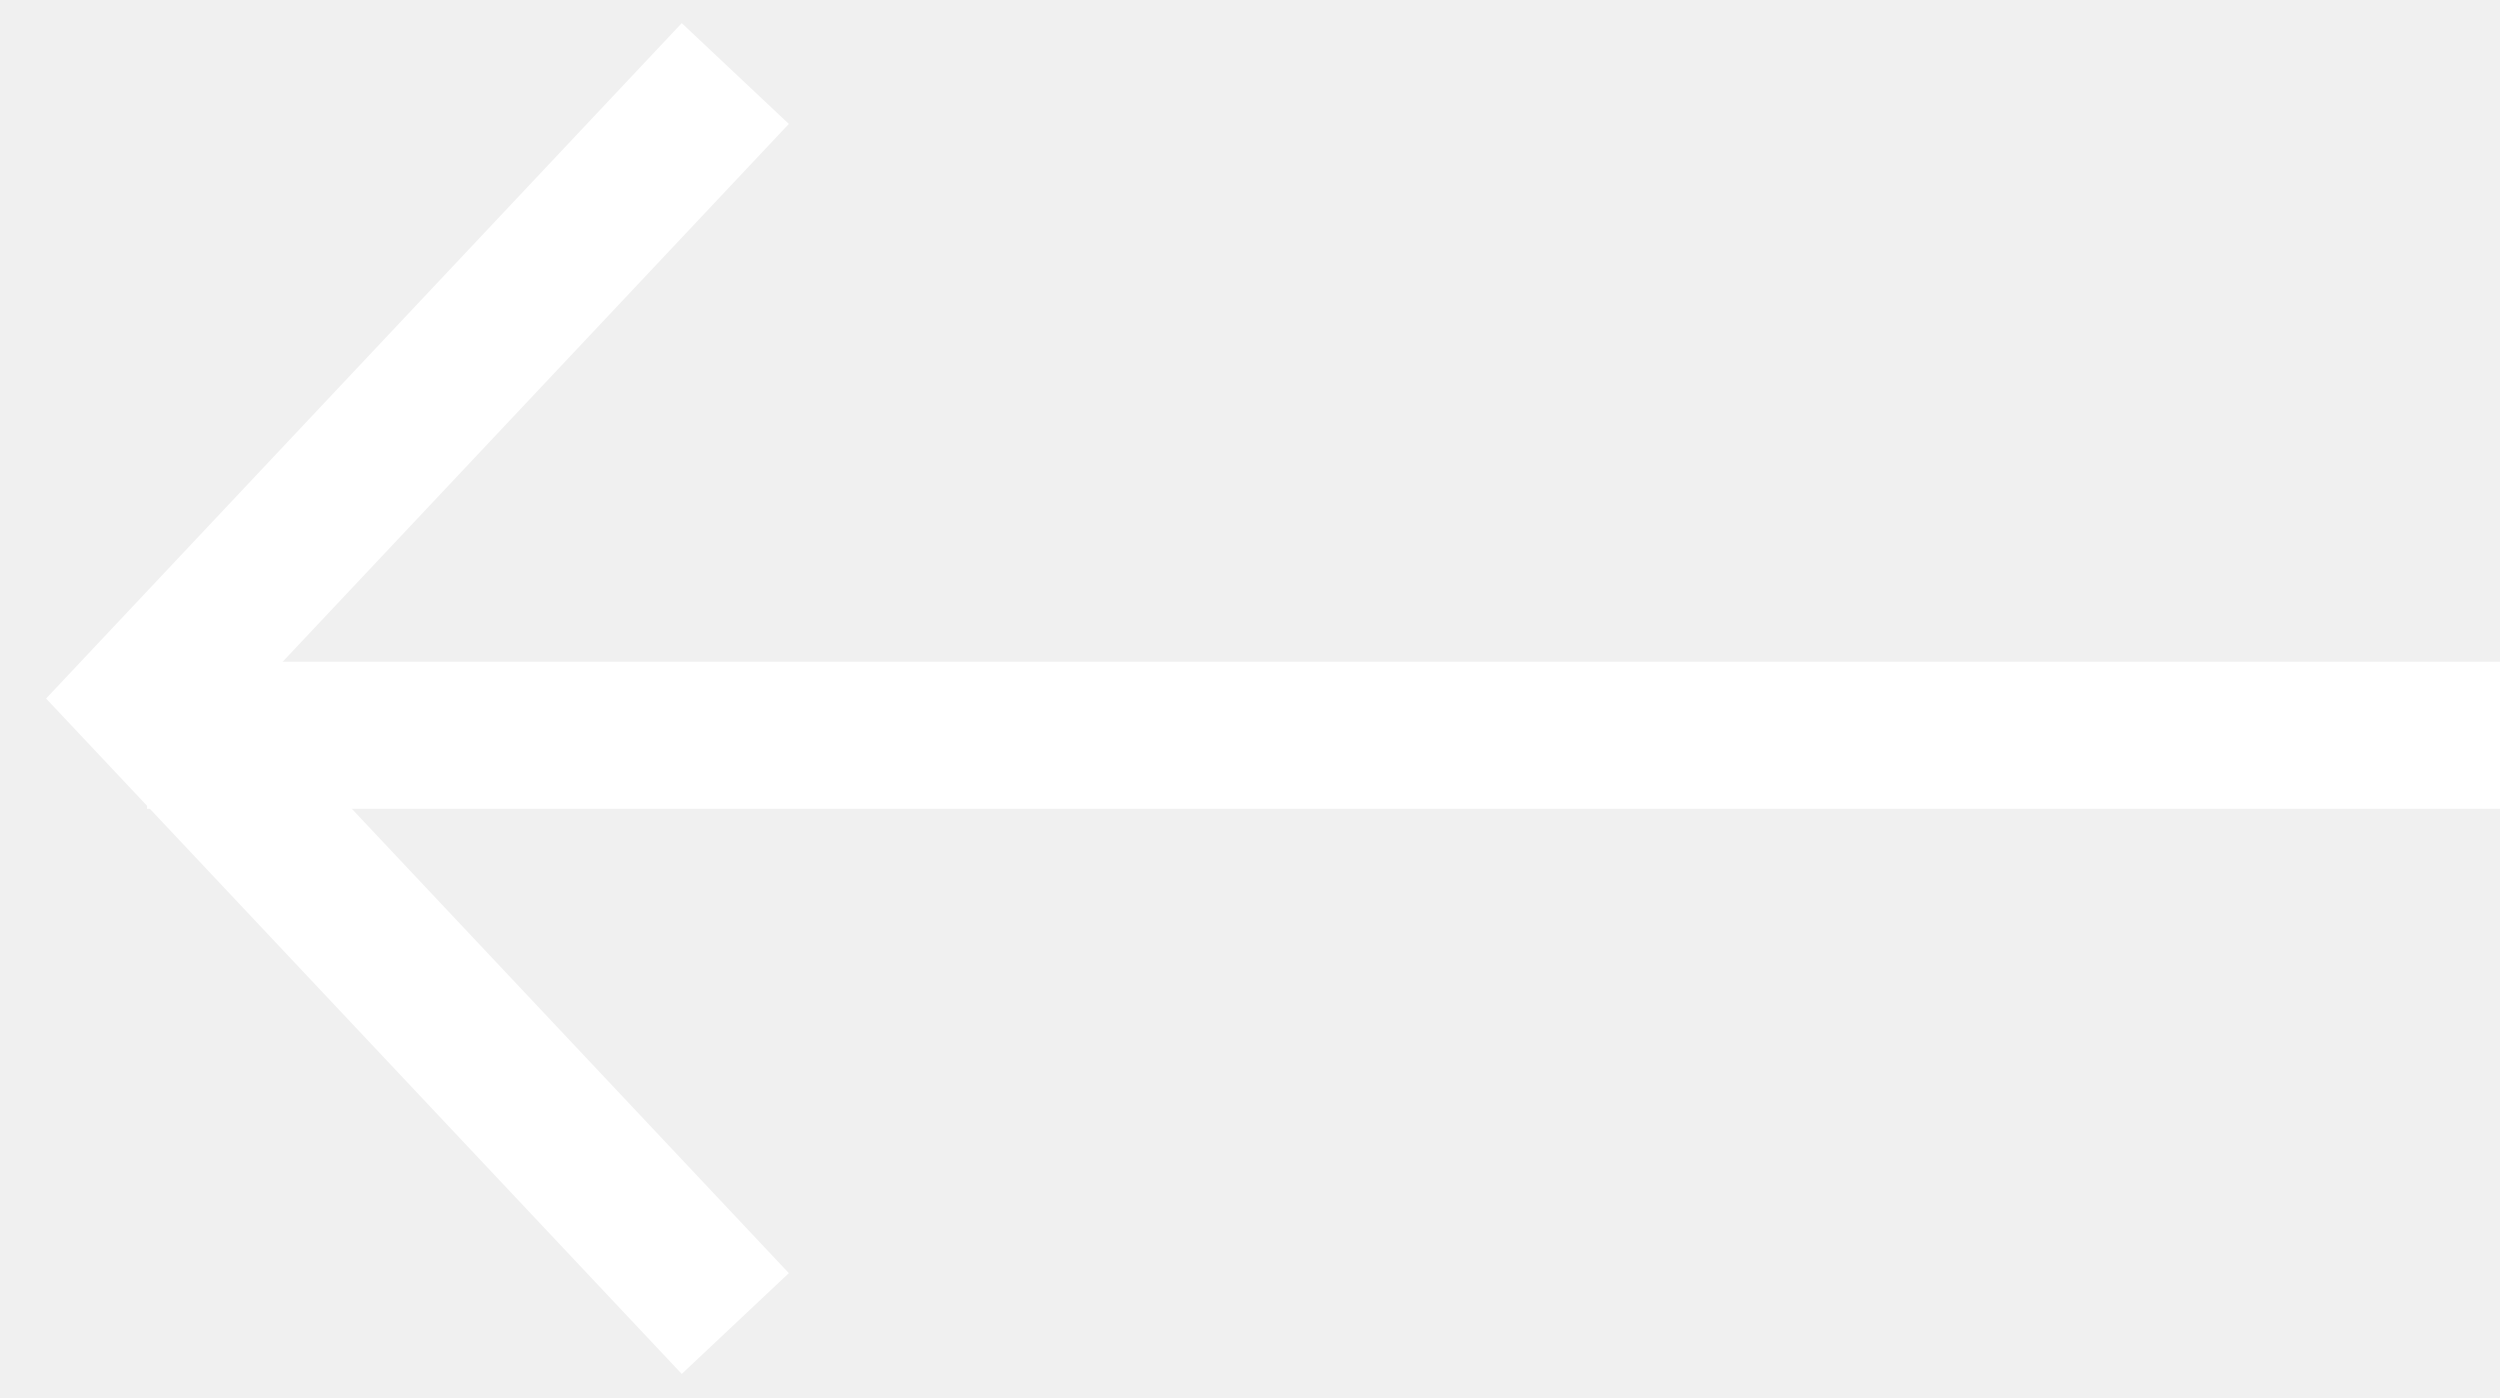
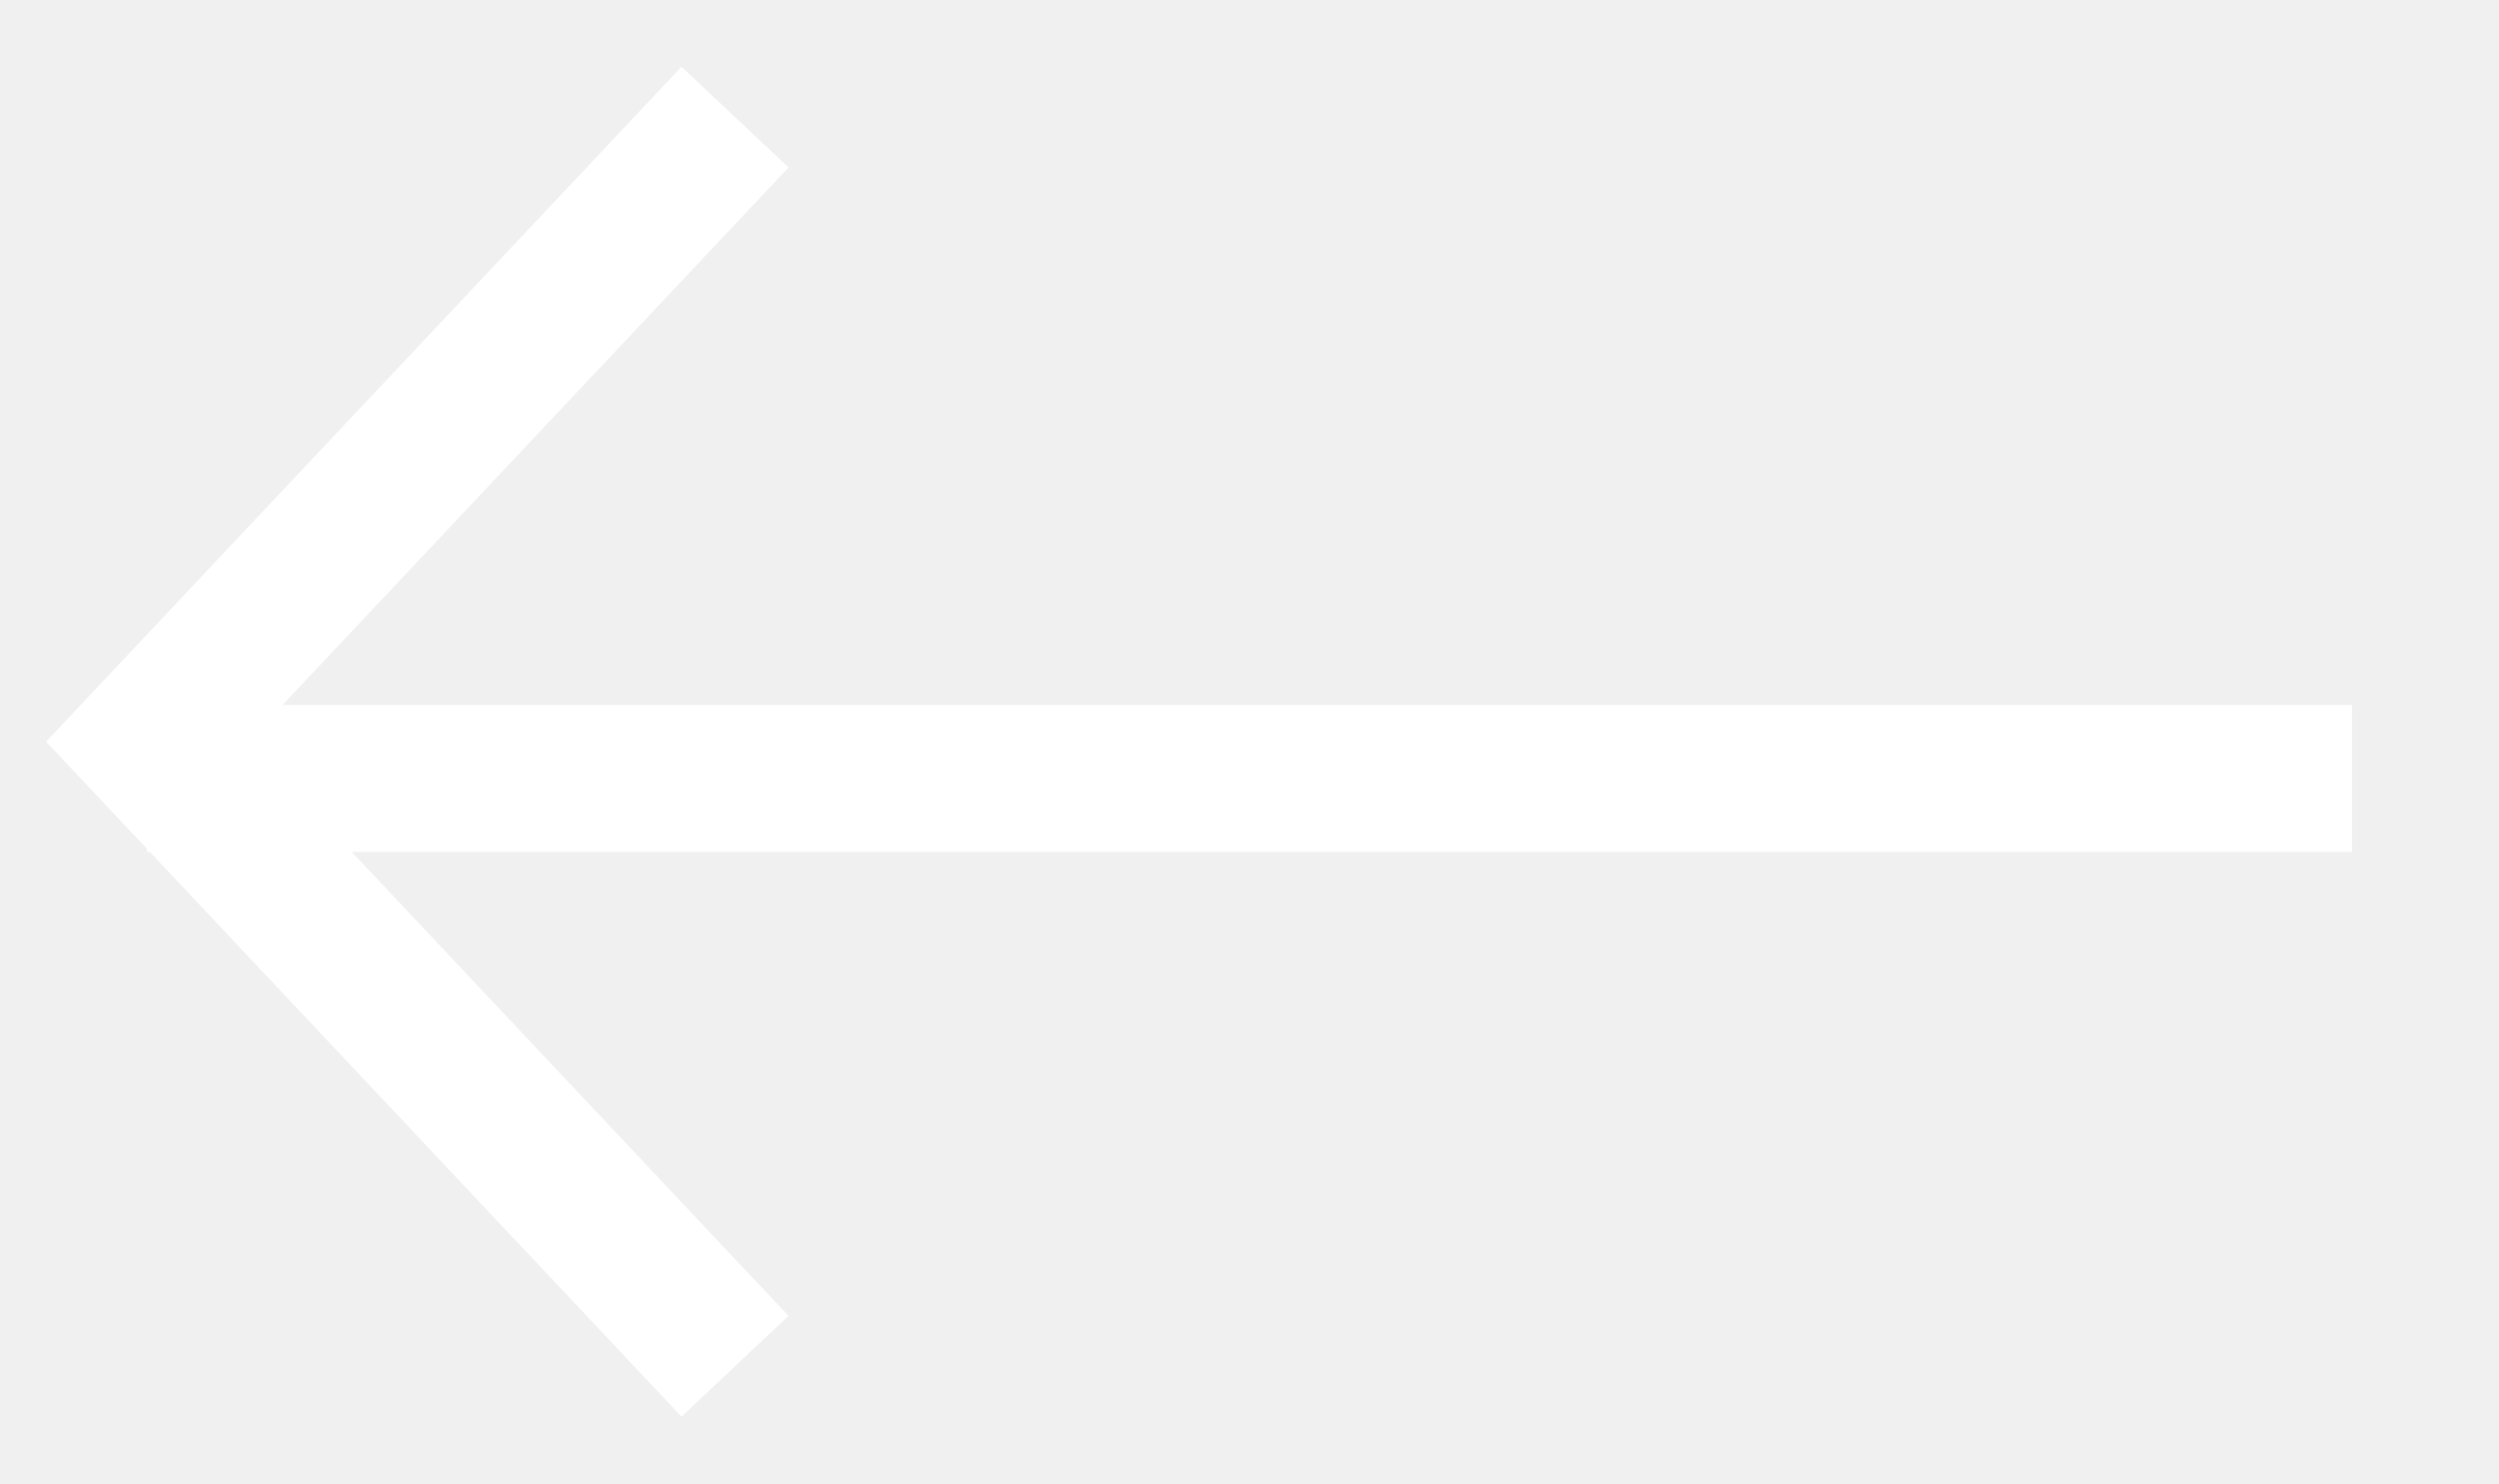
- <svg xmlns="http://www.w3.org/2000/svg" width="34" height="19" viewBox="0 0 34 19" fill="none">
-   <line x1="34" y1="10" x2="2" y2="10" stroke="white" stroke-width="2" />
+ <svg xmlns="http://www.w3.org/2000/svg" width="32" height="19" viewBox="0 0 34 19" fill="none">
+   <line x1="32" y1="10" x2="2" y2="10" stroke="white" stroke-width="2" />
  <path d="M10 18L2 9.5L10 1" stroke="white" stroke-width="2" />
</svg>
